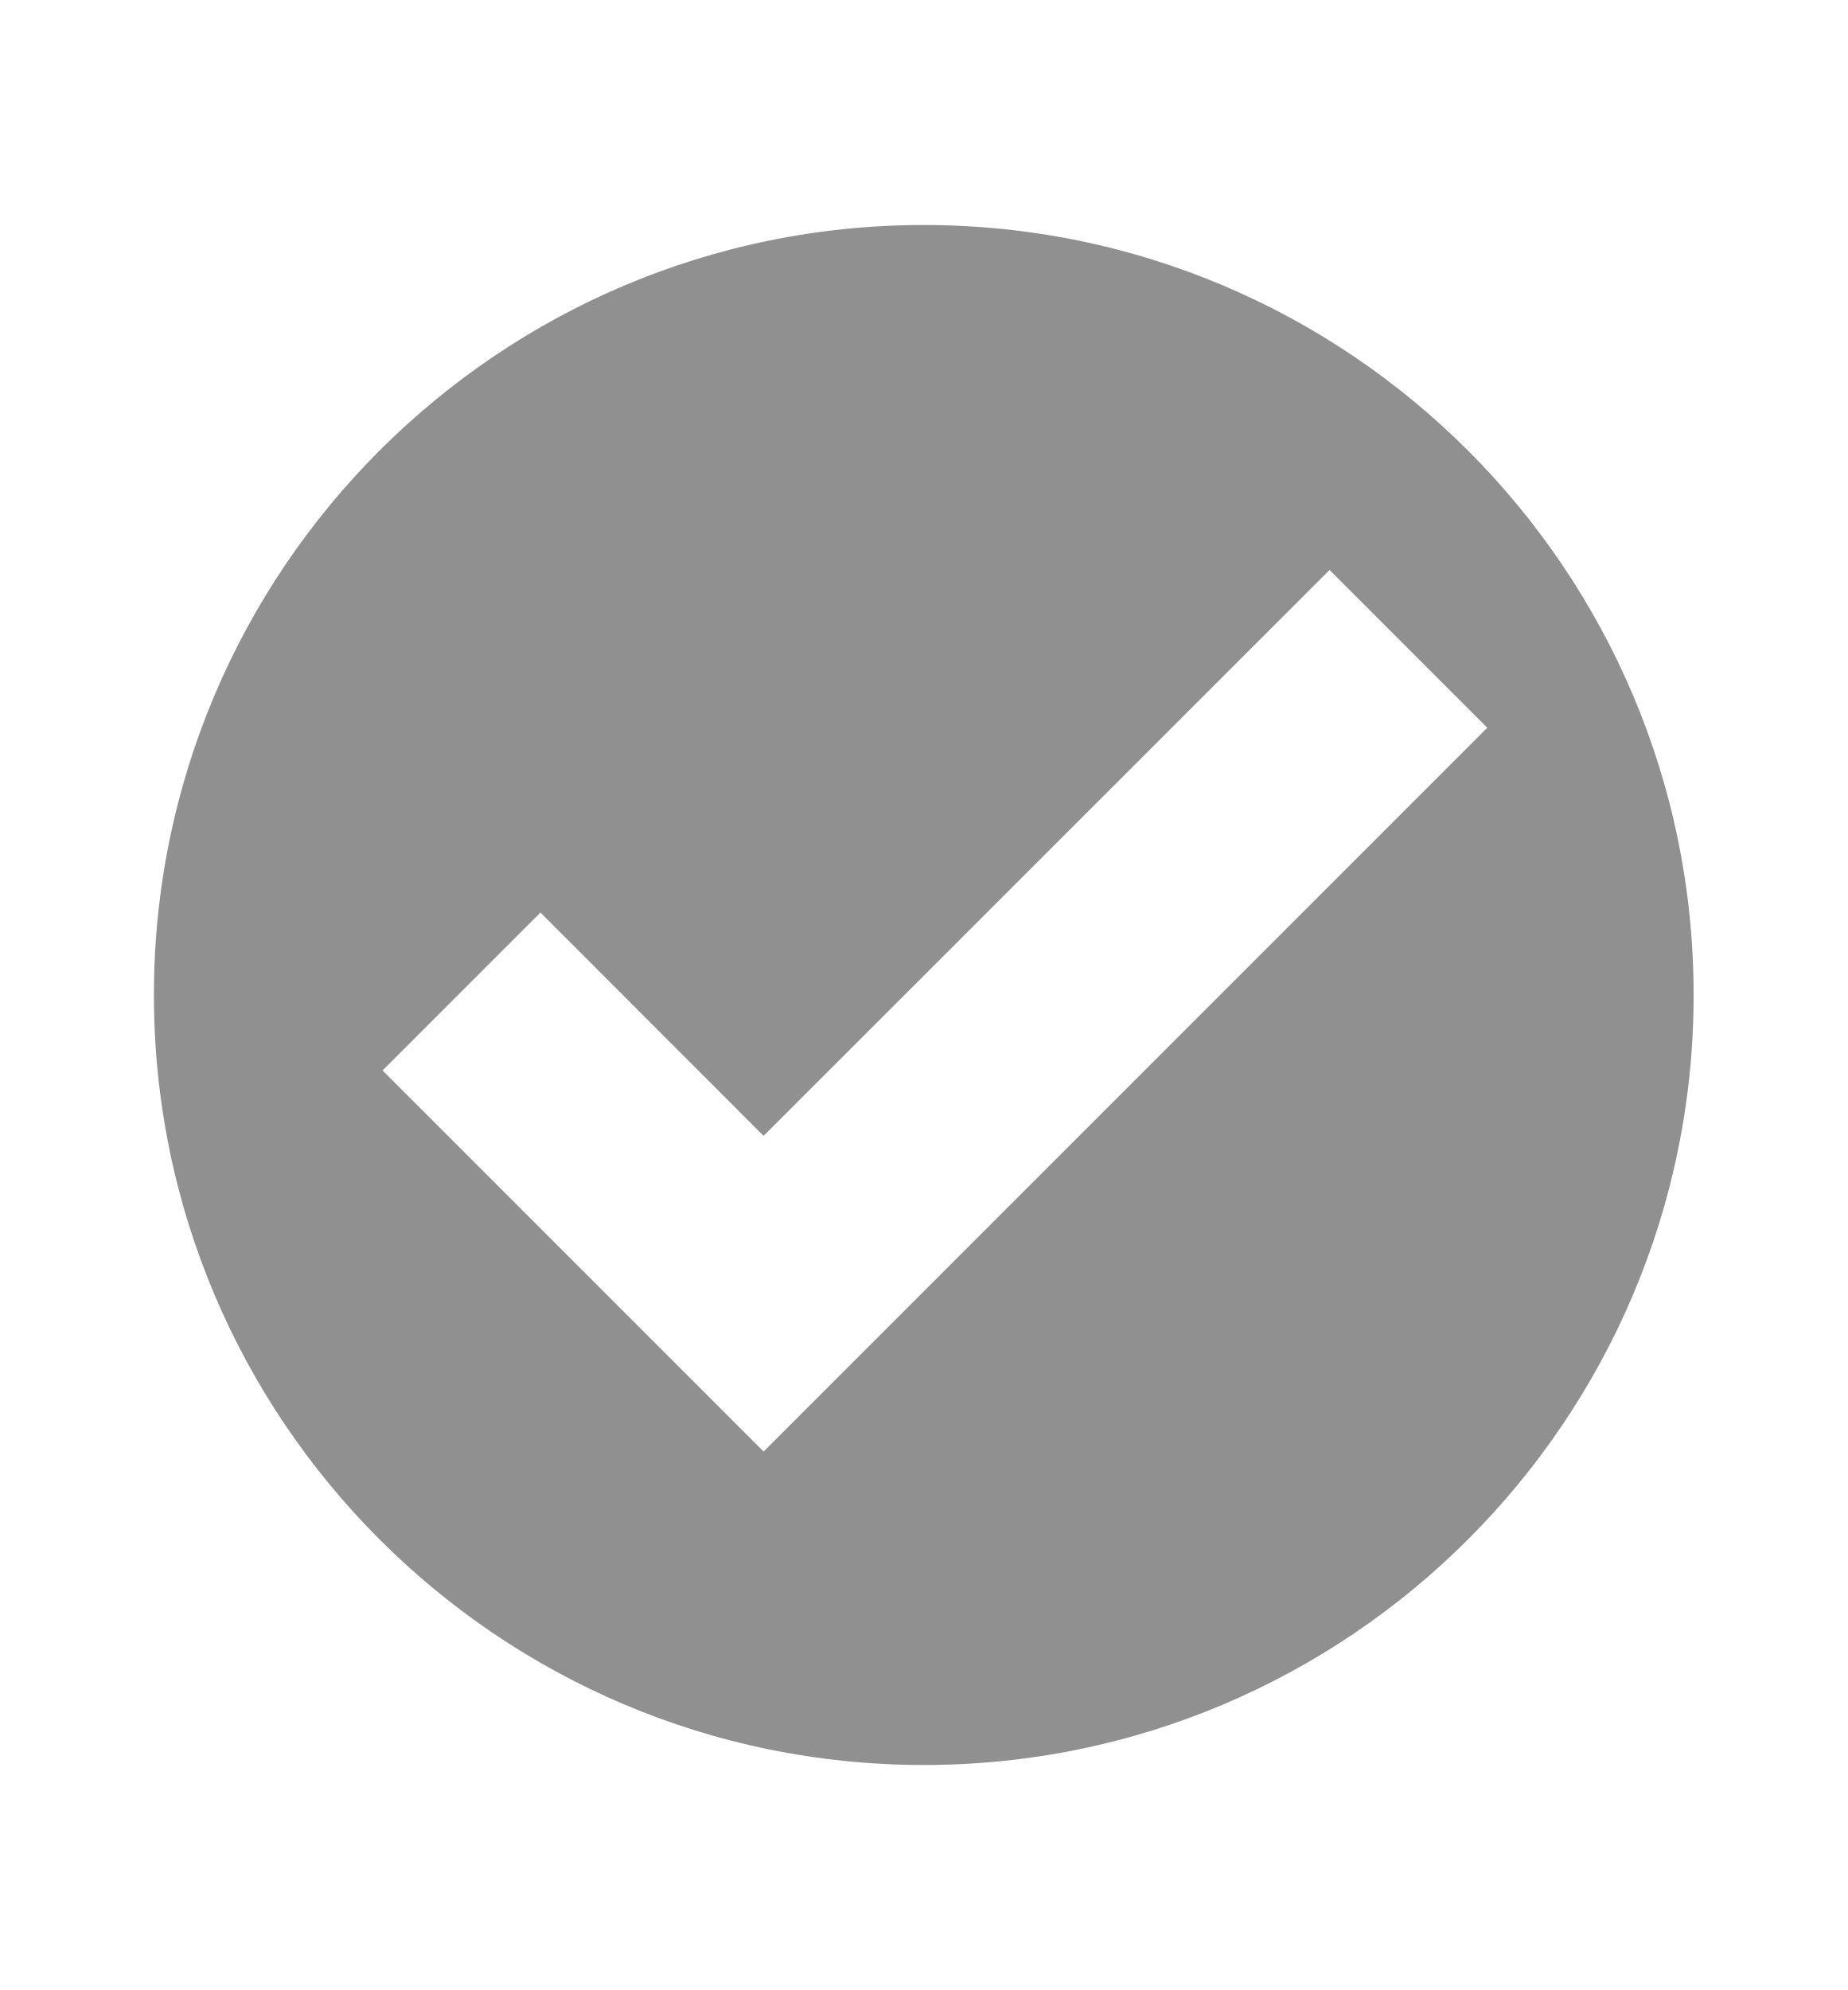
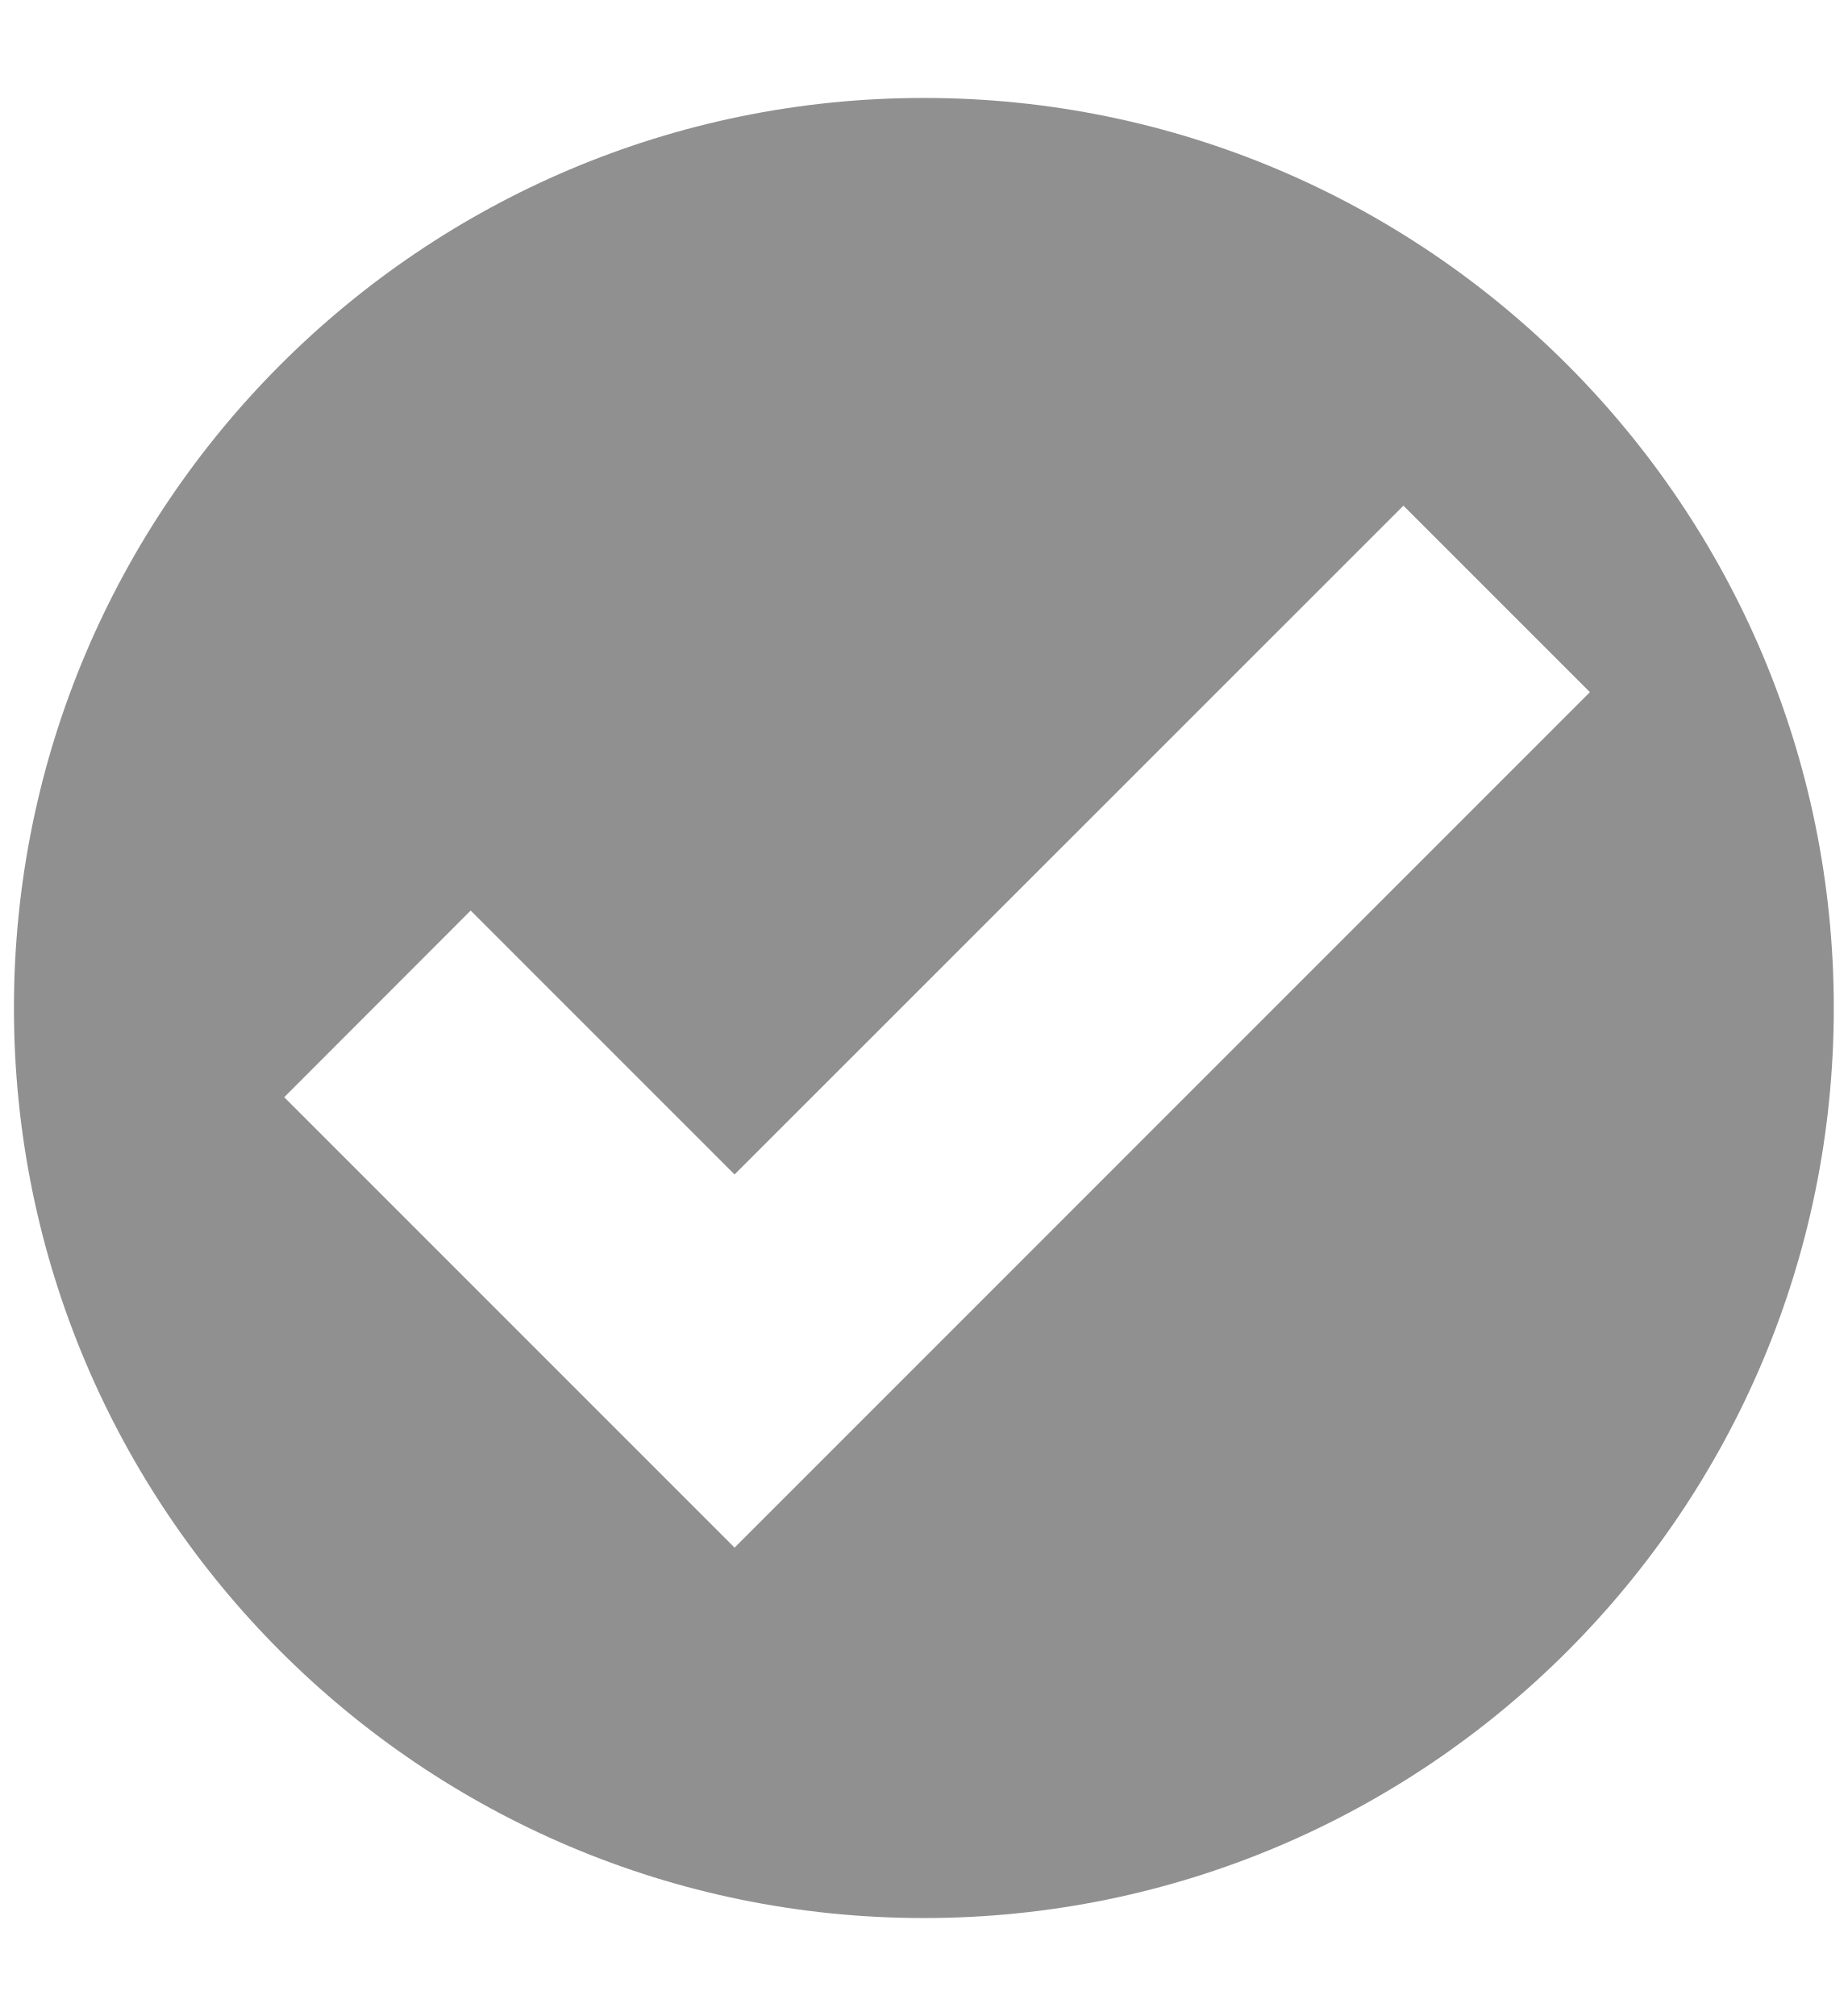
- <svg xmlns="http://www.w3.org/2000/svg" width="13" height="14" viewBox="0 0 13 14" fill="none">
-   <path fill-rule="evenodd" clip-rule="evenodd" d="M6.5 1.583C3.51 1.583 1.083 4.01 1.083 7C1.083 9.99 3.51 12.417 6.5 12.417C9.49 12.417 11.917 9.99 11.917 7C11.917 4.01 9.49 1.583 6.5 1.583ZM5.373 10.212L2.692 7.531L3.803 6.42L5.373 7.991L9.355 4.01L10.465 5.12L5.373 10.212Z" fill="#909090" />
+ <svg xmlns="http://www.w3.org/2000/svg" width="11" height="12" viewBox="0 0 11 12" fill="none">
+   <path fill-rule="evenodd" clip-rule="evenodd" d="M5.5 0.583C2.51 0.583 0.083 3.01 0.083 6C0.083 8.99 2.51 11.417 5.5 11.417C8.49 11.417 10.917 8.99 10.917 6C10.917 3.01 8.49 0.583 5.5 0.583ZM4.373 9.212L1.692 6.531L2.802 5.42L4.373 6.991L8.355 3.01L9.465 4.12L4.373 9.212Z" fill="#909090" />
</svg>
